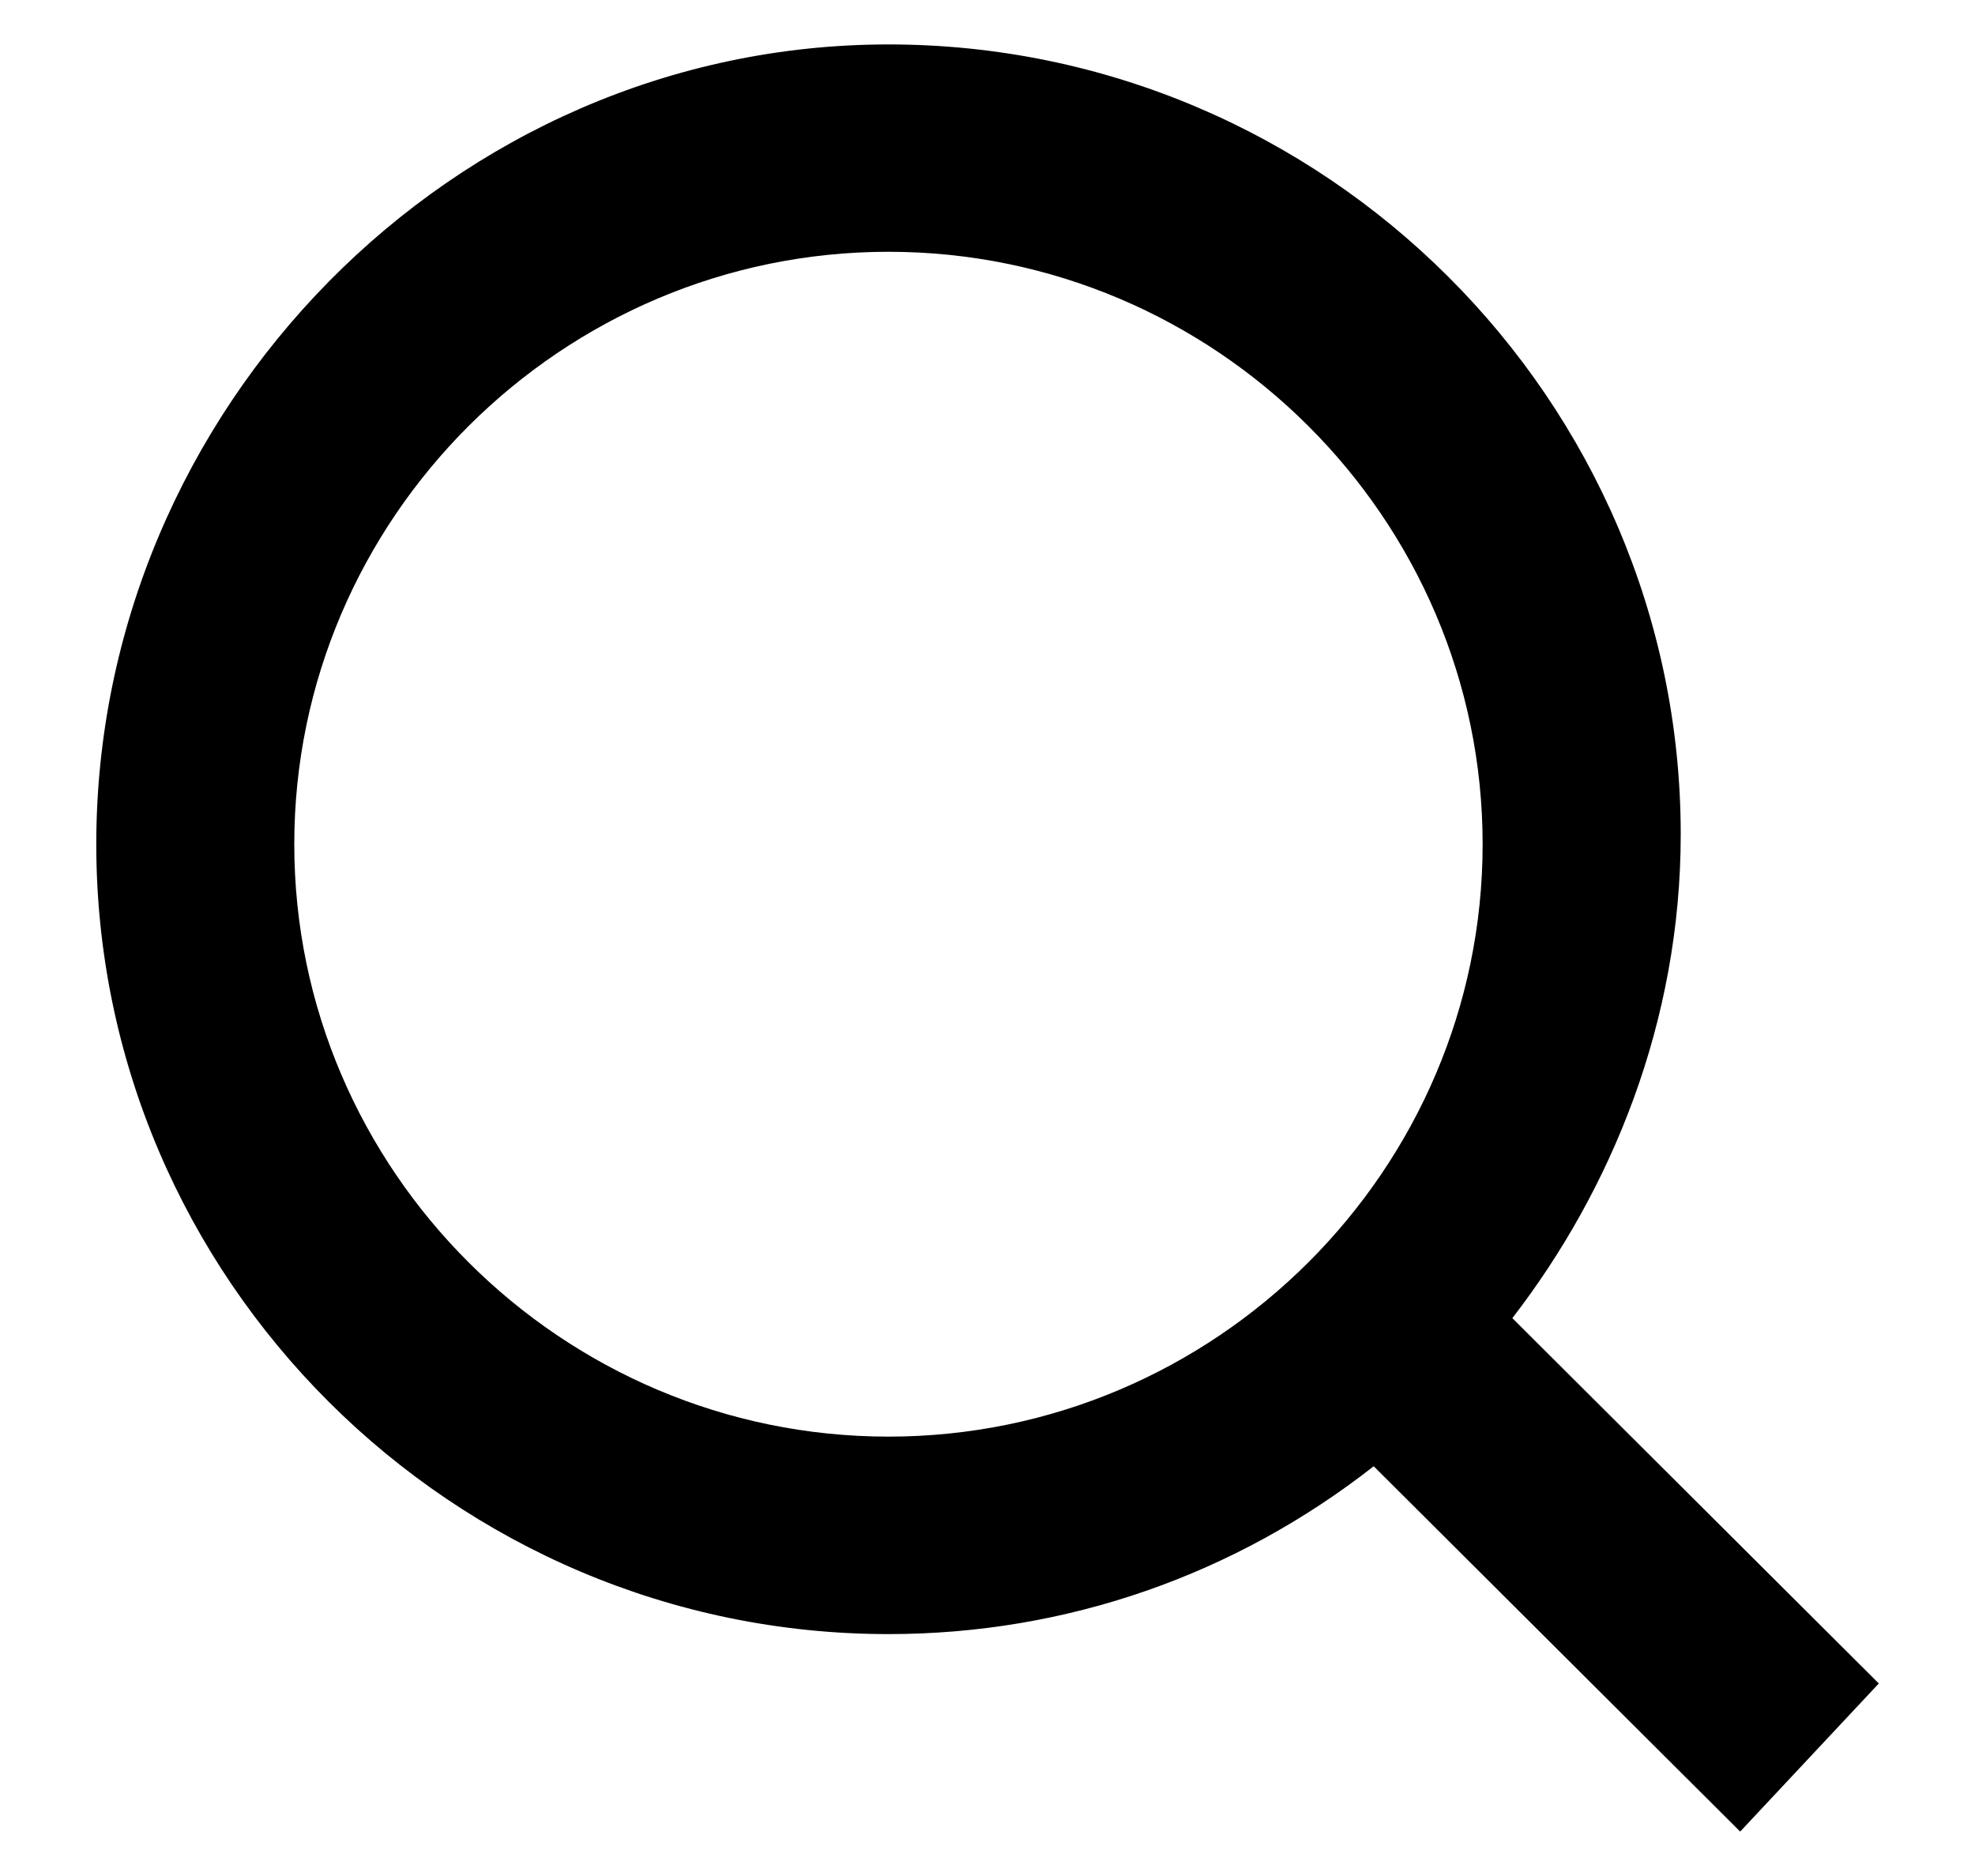
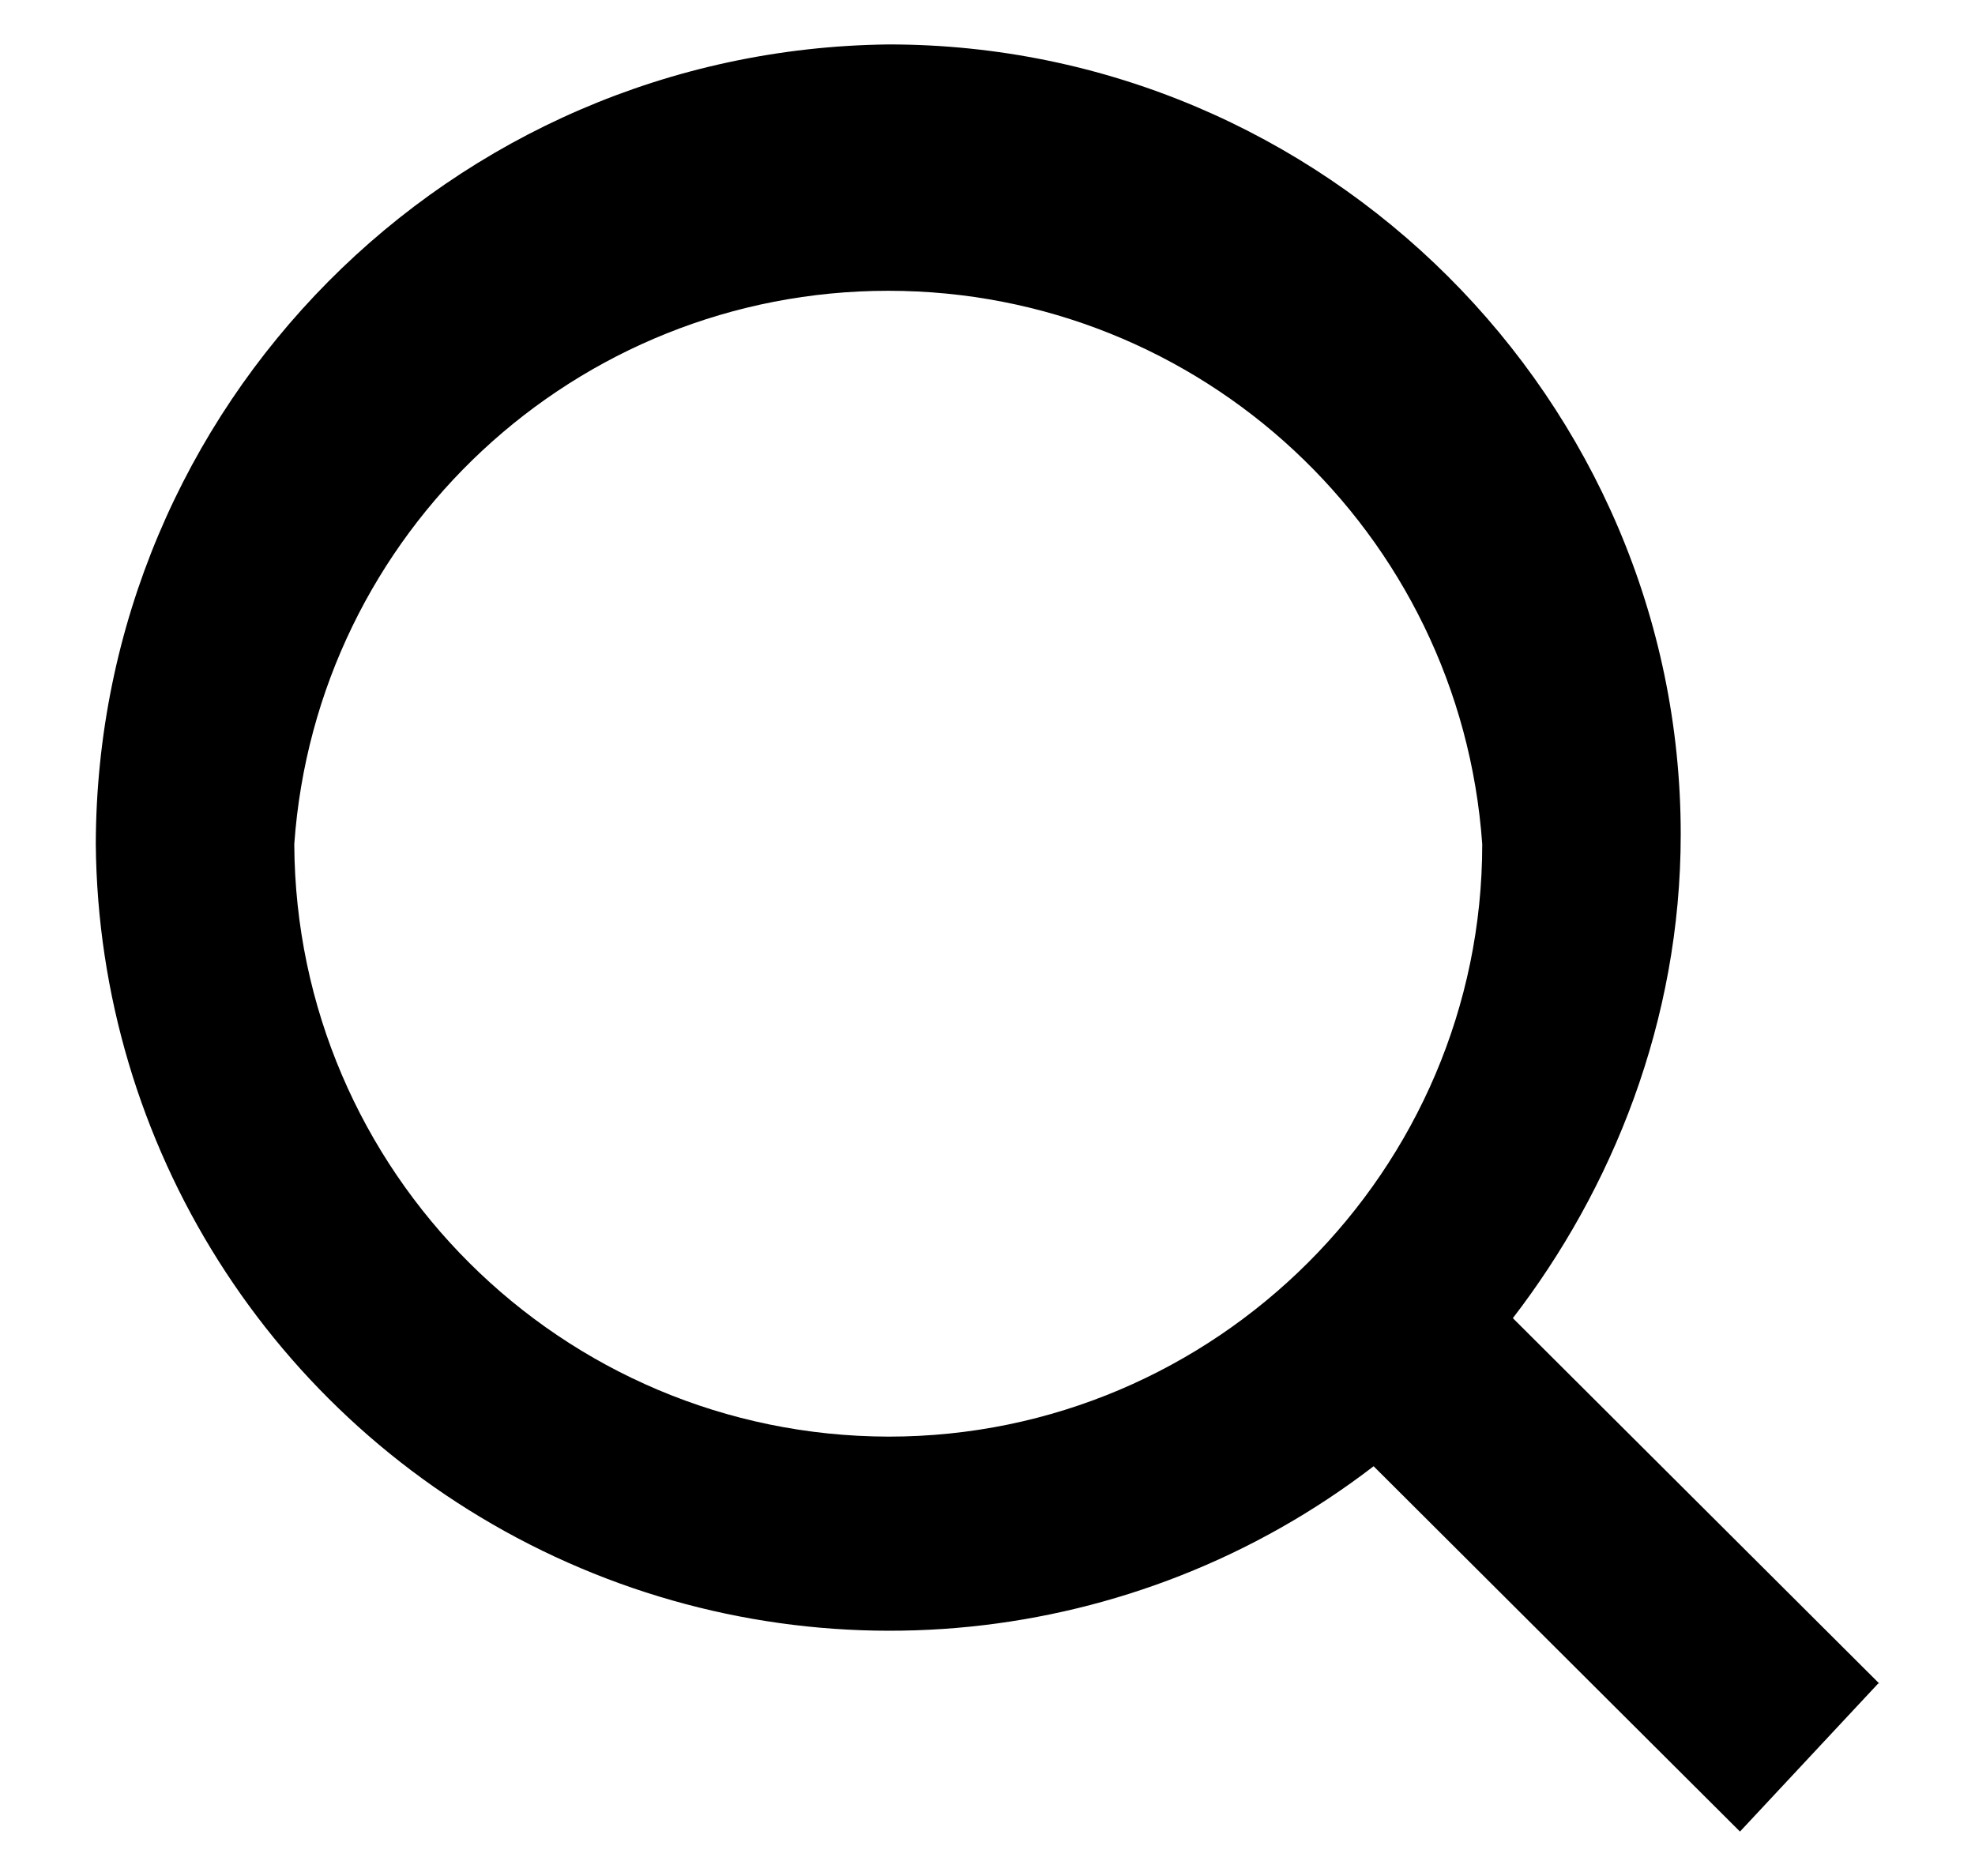
<svg xmlns="http://www.w3.org/2000/svg" width="20" height="19" viewBox="0 0 20 19" fill="none">
-   <path d="M19.026 17.05L15.315 13.35C16.318 12.05 17.02 10.35 17.02 8.45C17.02 4.05 13.41 0.45 8.997 0.45C4.585 0.45 0.975 4.15 0.975 8.55C0.975 12.95 4.585 16.55 8.997 16.55C10.802 16.55 12.507 15.95 13.911 14.85L17.622 18.55L19.026 17.05ZM8.997 14.55C5.688 14.55 2.98 11.85 2.98 8.55C2.98 5.25 5.688 2.55 8.997 2.55C12.307 2.55 15.014 5.25 15.014 8.55C15.014 11.85 12.307 14.55 8.997 14.55Z" fill="black" />
+   <path d="M19.03 17.05l-3.71-3.7c1-1.3 1.7-3 1.7-4.9 0-4.4-3.61-8-8.02-8a8.12 8.12 0 00-8.03 8.1 8.04 8.04 0 0012.94 6.3l3.71 3.7 1.4-1.5zM9 14.55a6.03 6.03 0 01-6.02-6 6.03 6.03 0 0112.03 0c0 3.3-2.7 6-6.01 6z" fill="#000" />
</svg>
